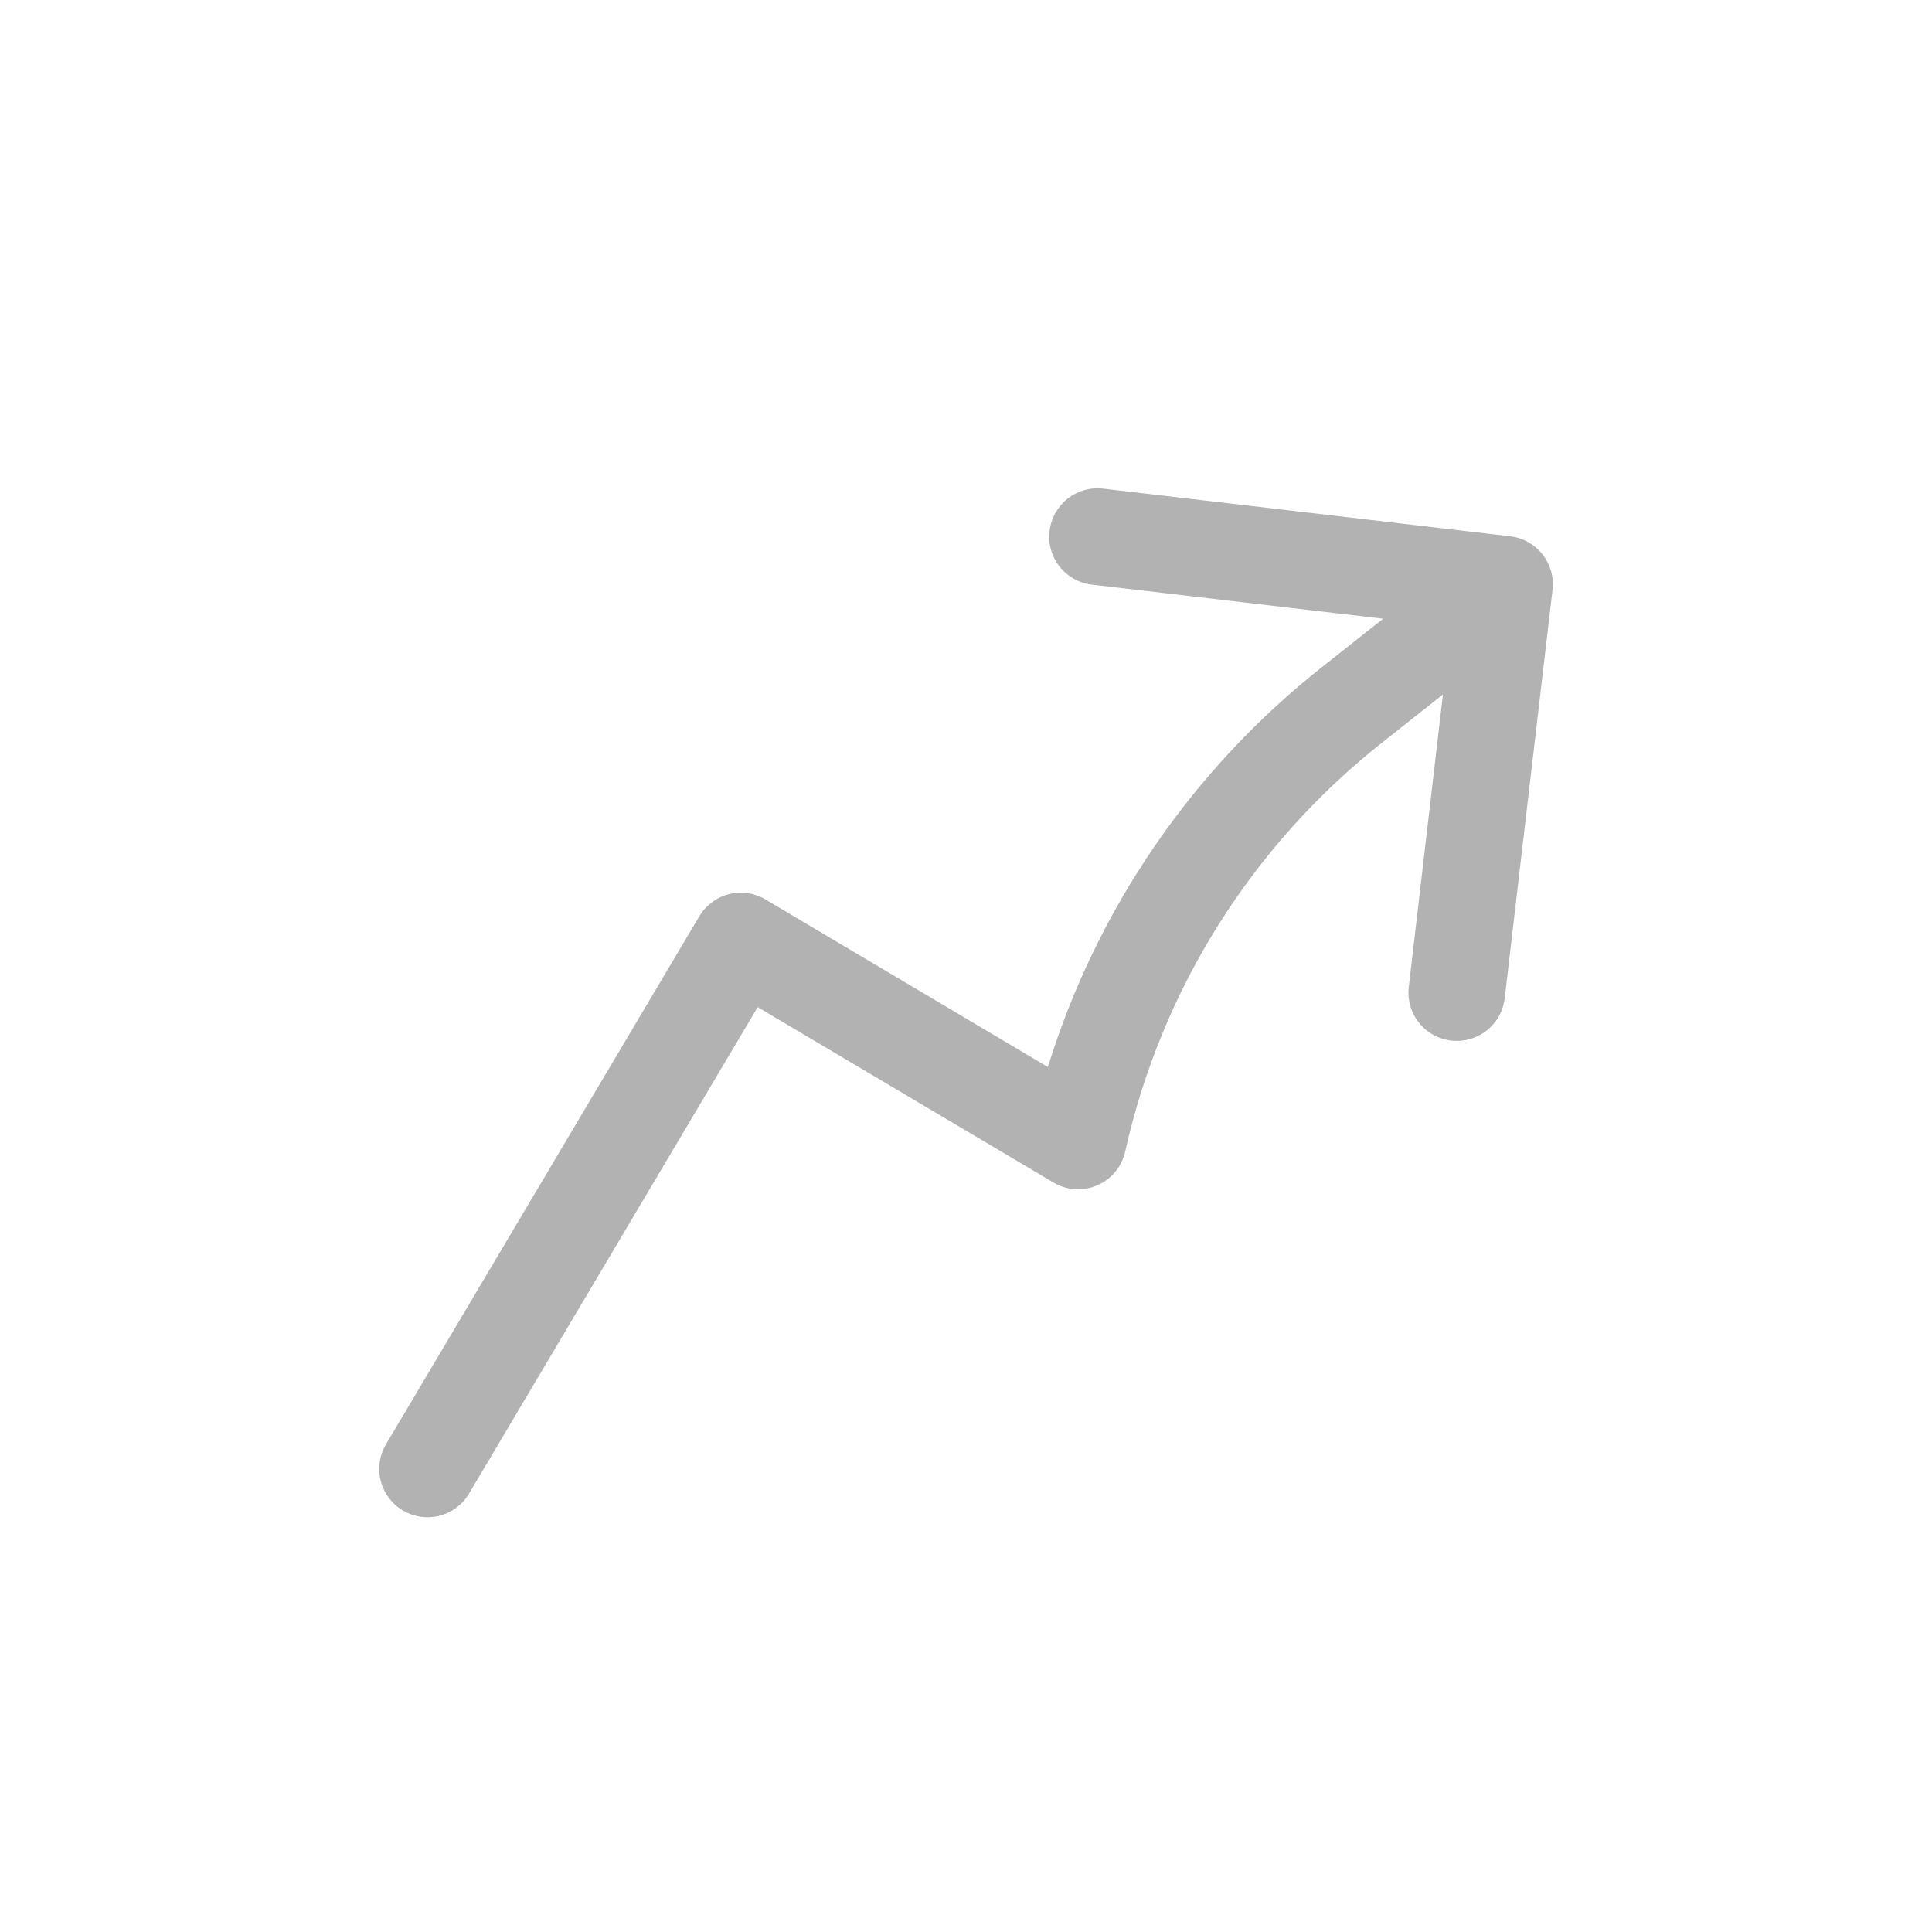
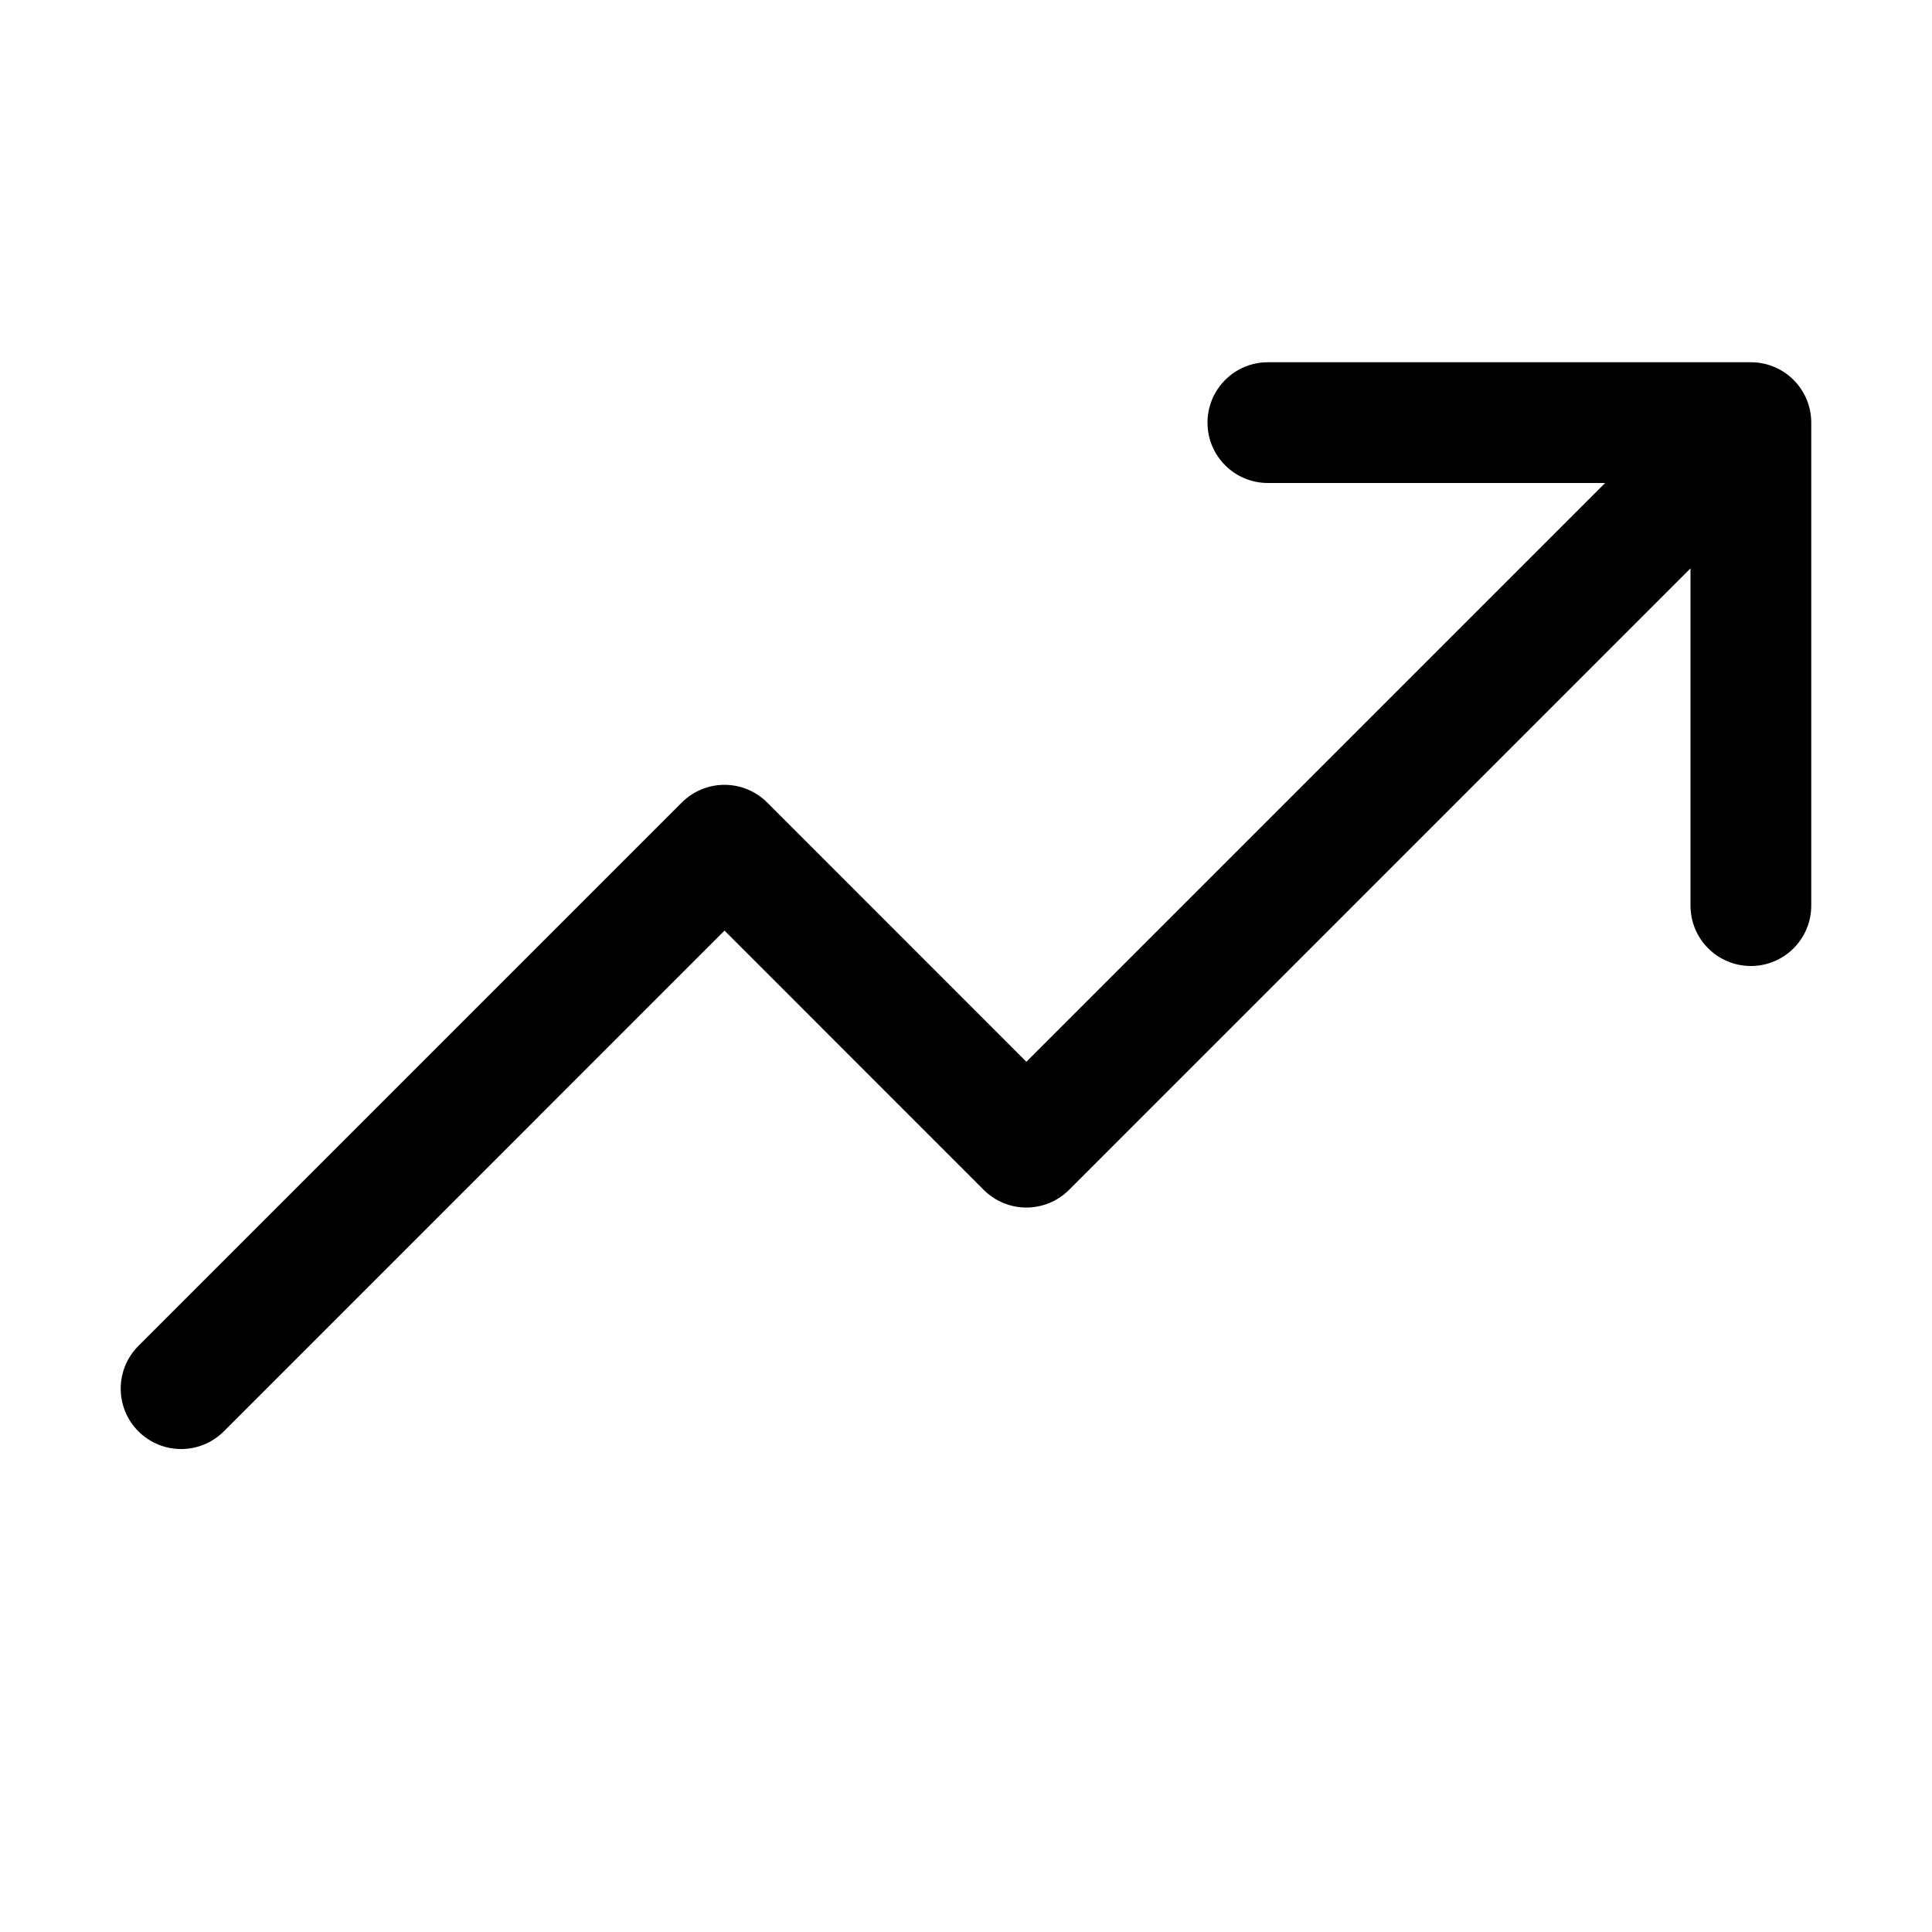
- <svg xmlns="http://www.w3.org/2000/svg" width="35" height="35" viewBox="0 0 35 35" fill="none">
-   <path fill-rule="evenodd" clip-rule="evenodd" d="M19.014 9.619C19.041 9.388 19.158 9.178 19.34 9.035C19.522 8.891 19.753 8.825 19.984 8.852L27.358 9.715C27.473 9.729 27.583 9.764 27.684 9.821C27.784 9.877 27.872 9.952 27.944 10.042C28.015 10.133 28.067 10.236 28.099 10.347C28.13 10.457 28.139 10.573 28.125 10.687L27.262 18.06C27.251 18.176 27.218 18.29 27.163 18.393C27.108 18.496 27.033 18.587 26.942 18.661C26.852 18.735 26.747 18.789 26.635 18.822C26.523 18.855 26.405 18.864 26.289 18.851C26.173 18.837 26.06 18.801 25.959 18.743C25.857 18.685 25.768 18.608 25.697 18.515C25.625 18.423 25.573 18.317 25.544 18.203C25.514 18.09 25.508 17.973 25.524 17.857L26.14 12.581L25.052 13.442C22.688 15.303 21.039 17.924 20.384 20.862C20.354 20.996 20.292 21.122 20.204 21.229C20.116 21.335 20.004 21.419 19.877 21.474C19.75 21.528 19.612 21.552 19.474 21.543C19.336 21.534 19.202 21.493 19.084 21.422L13.726 18.245L8.489 27.071C8.369 27.266 8.176 27.406 7.954 27.461C7.731 27.516 7.495 27.481 7.298 27.364C7.101 27.247 6.957 27.056 6.899 26.835C6.84 26.613 6.871 26.377 6.985 26.178L12.668 16.6C12.787 16.401 12.979 16.256 13.204 16.199C13.428 16.142 13.667 16.176 13.866 16.294L18.983 19.33C19.87 16.46 21.609 13.927 23.969 12.069L25.057 11.209L19.781 10.591C19.666 10.578 19.556 10.542 19.455 10.486C19.355 10.43 19.266 10.354 19.195 10.264C19.124 10.174 19.071 10.07 19.04 9.96C19.008 9.849 18.999 9.733 19.013 9.619L19.014 9.619Z" fill="#B2B2B2" />
+ <svg xmlns="http://www.w3.org/2000/svg" width="32" height="32" fill="#000000" viewBox="0 0 256 256">
+   <path d="M240,56v64a8,8,0,0,1-16,0V75.31l-82.34,82.35a8,8,0,0,1-11.32,0L96,123.31,29.66,189.66a8,8,0,0,1-11.32-11.32l72-72a8,8,0,0,1,11.32,0L136,140.69,212.69,64H168a8,8,0,0,1,0-16h64A8,8,0,0,1,240,56Z" />
</svg>
